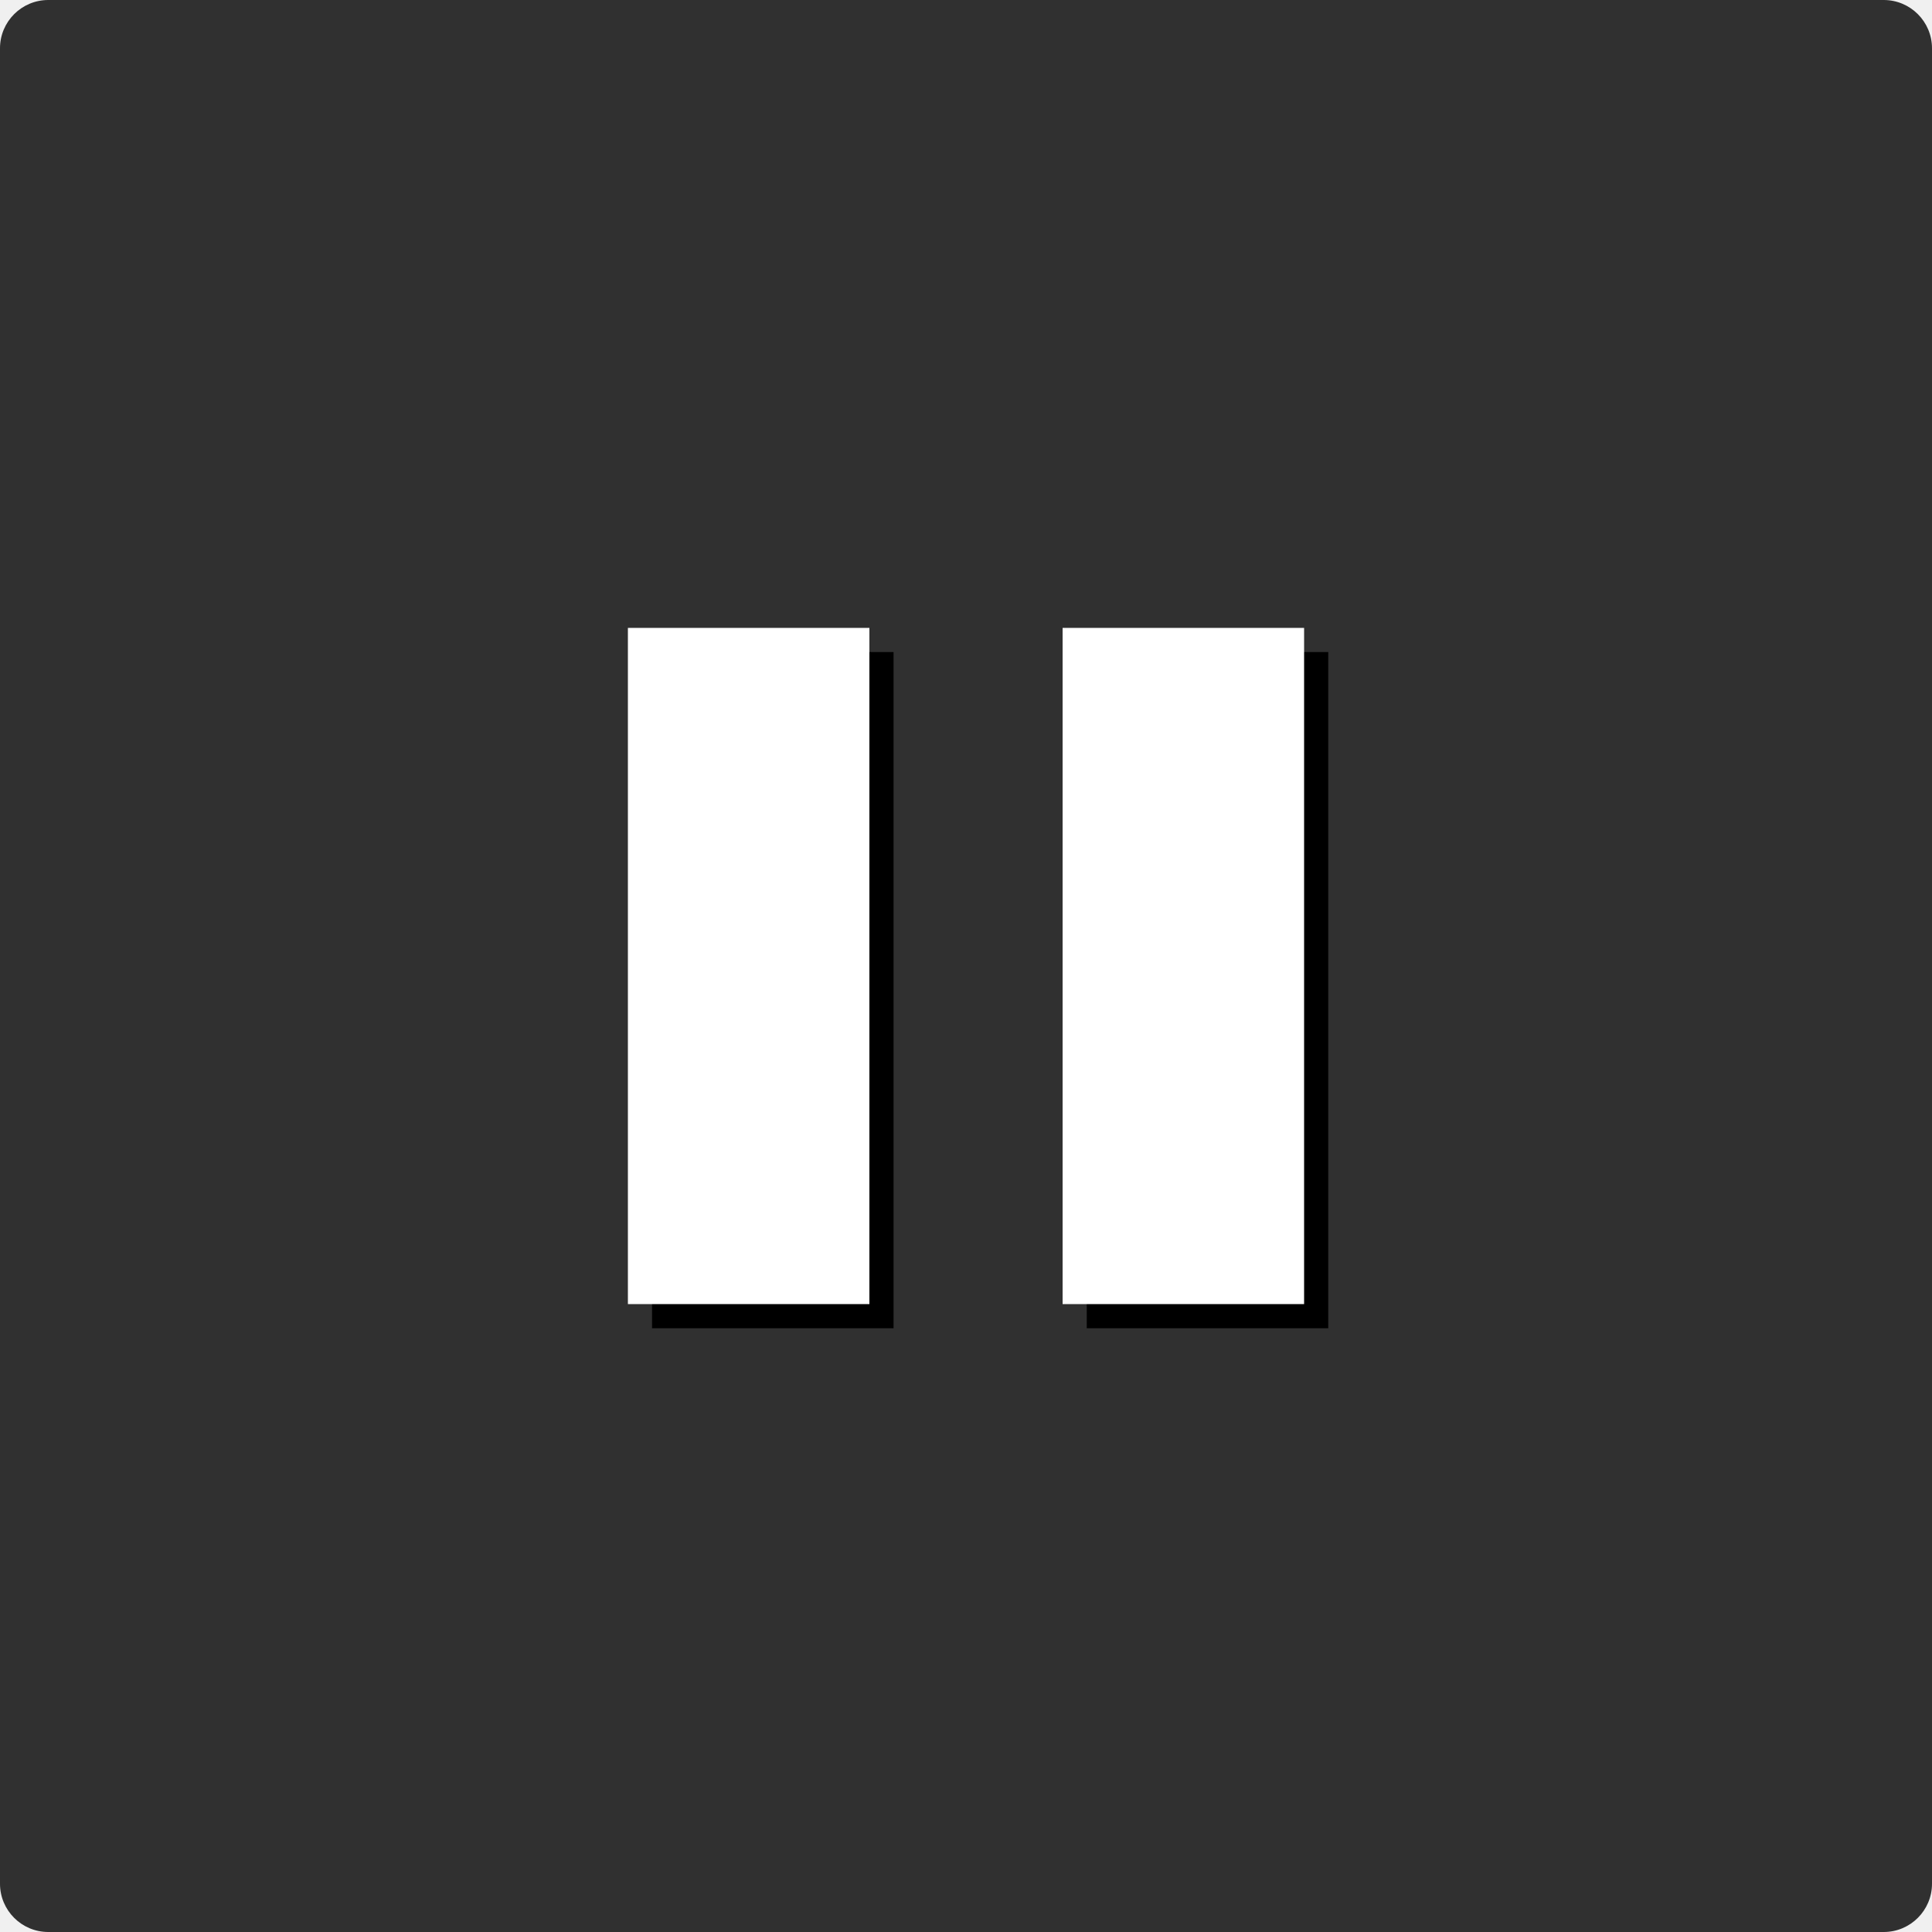
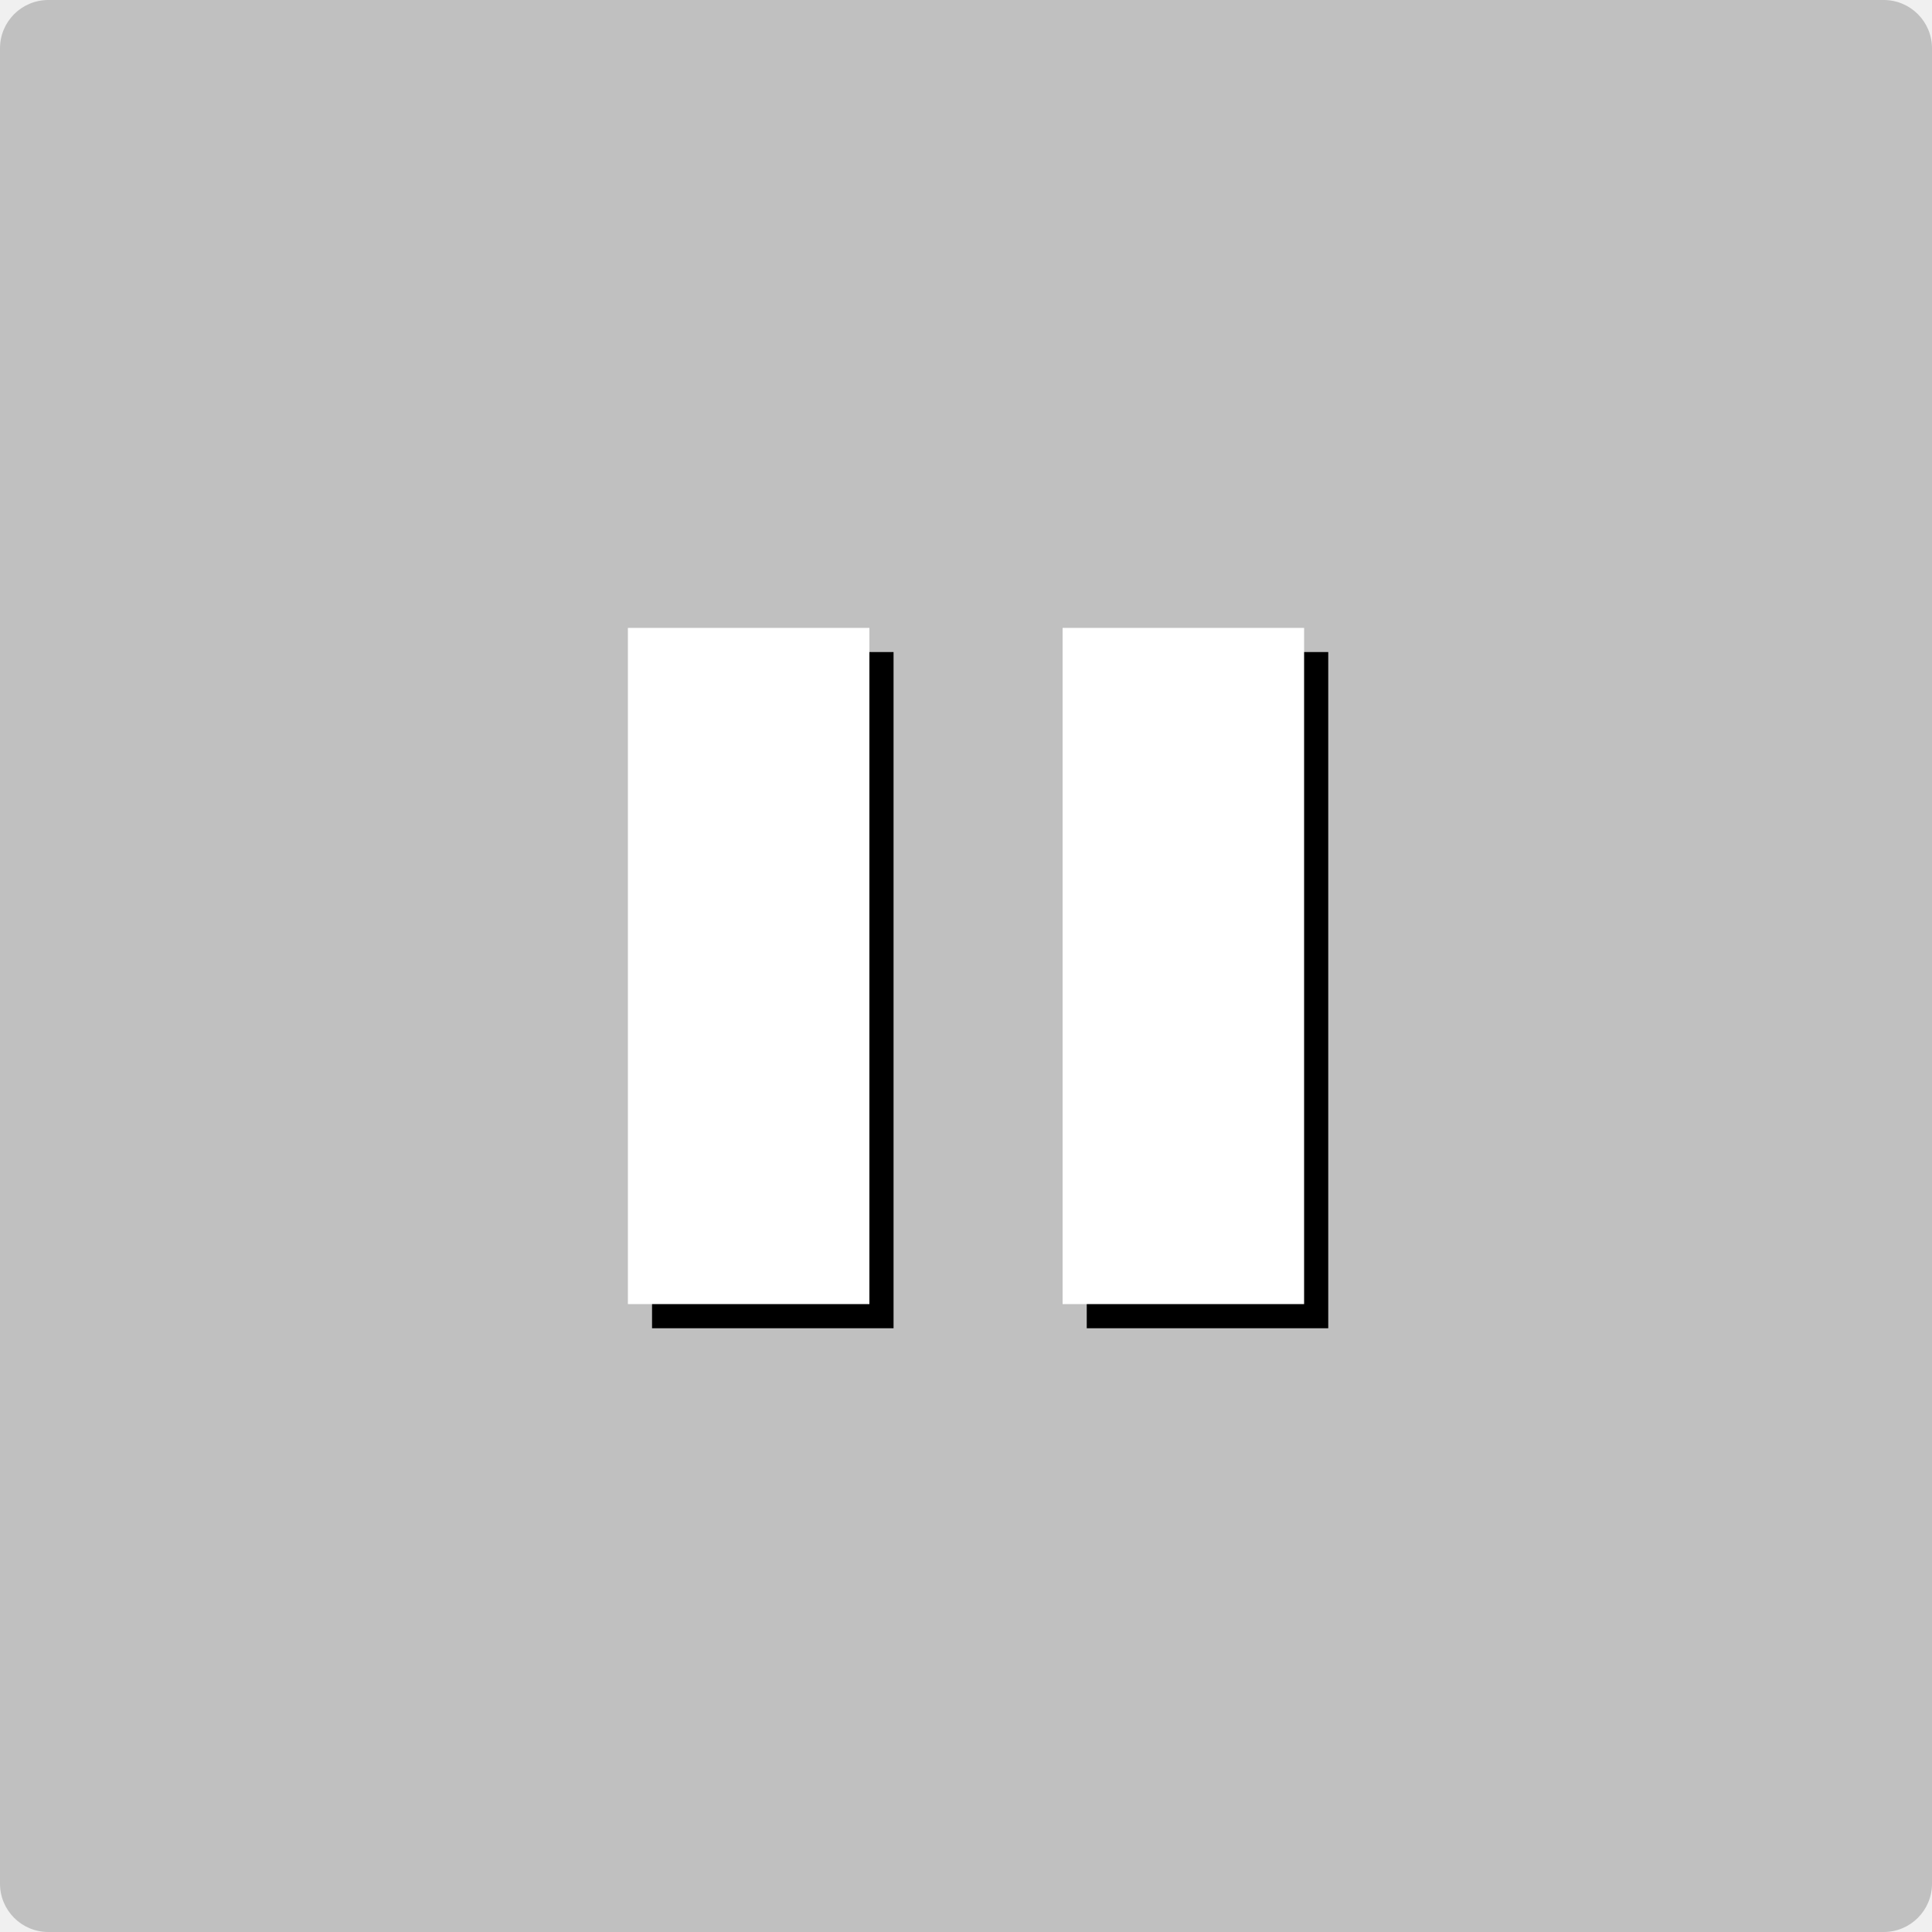
<svg xmlns="http://www.w3.org/2000/svg" xmlns:xlink="http://www.w3.org/1999/xlink" version="1.1" viewBox="-200 -200 400 400" preserveAspectRatio="xMidYMid meet" style="stroke:none">
  <defs>
    <path id="rr" d="M-70 -70 h 50 v 140 h -50 Z M20 -70 h 50 v 140 h -50 Z" />
  </defs>
-   <rect x="-200" y="-200" width="400" height="400" rx="10" style="fill:#000;fill-opacity:0.8" />
+   <rect x="-200" y="-200" width="400" height="400" rx="10" style="fill:#000;fill-opacity:0.2" />
  <use xlink:href="#rr" style="fill:#000" transform="translate(5 5)" />
  <use xlink:href="#rr" style="fill:#fff" />
</svg>
